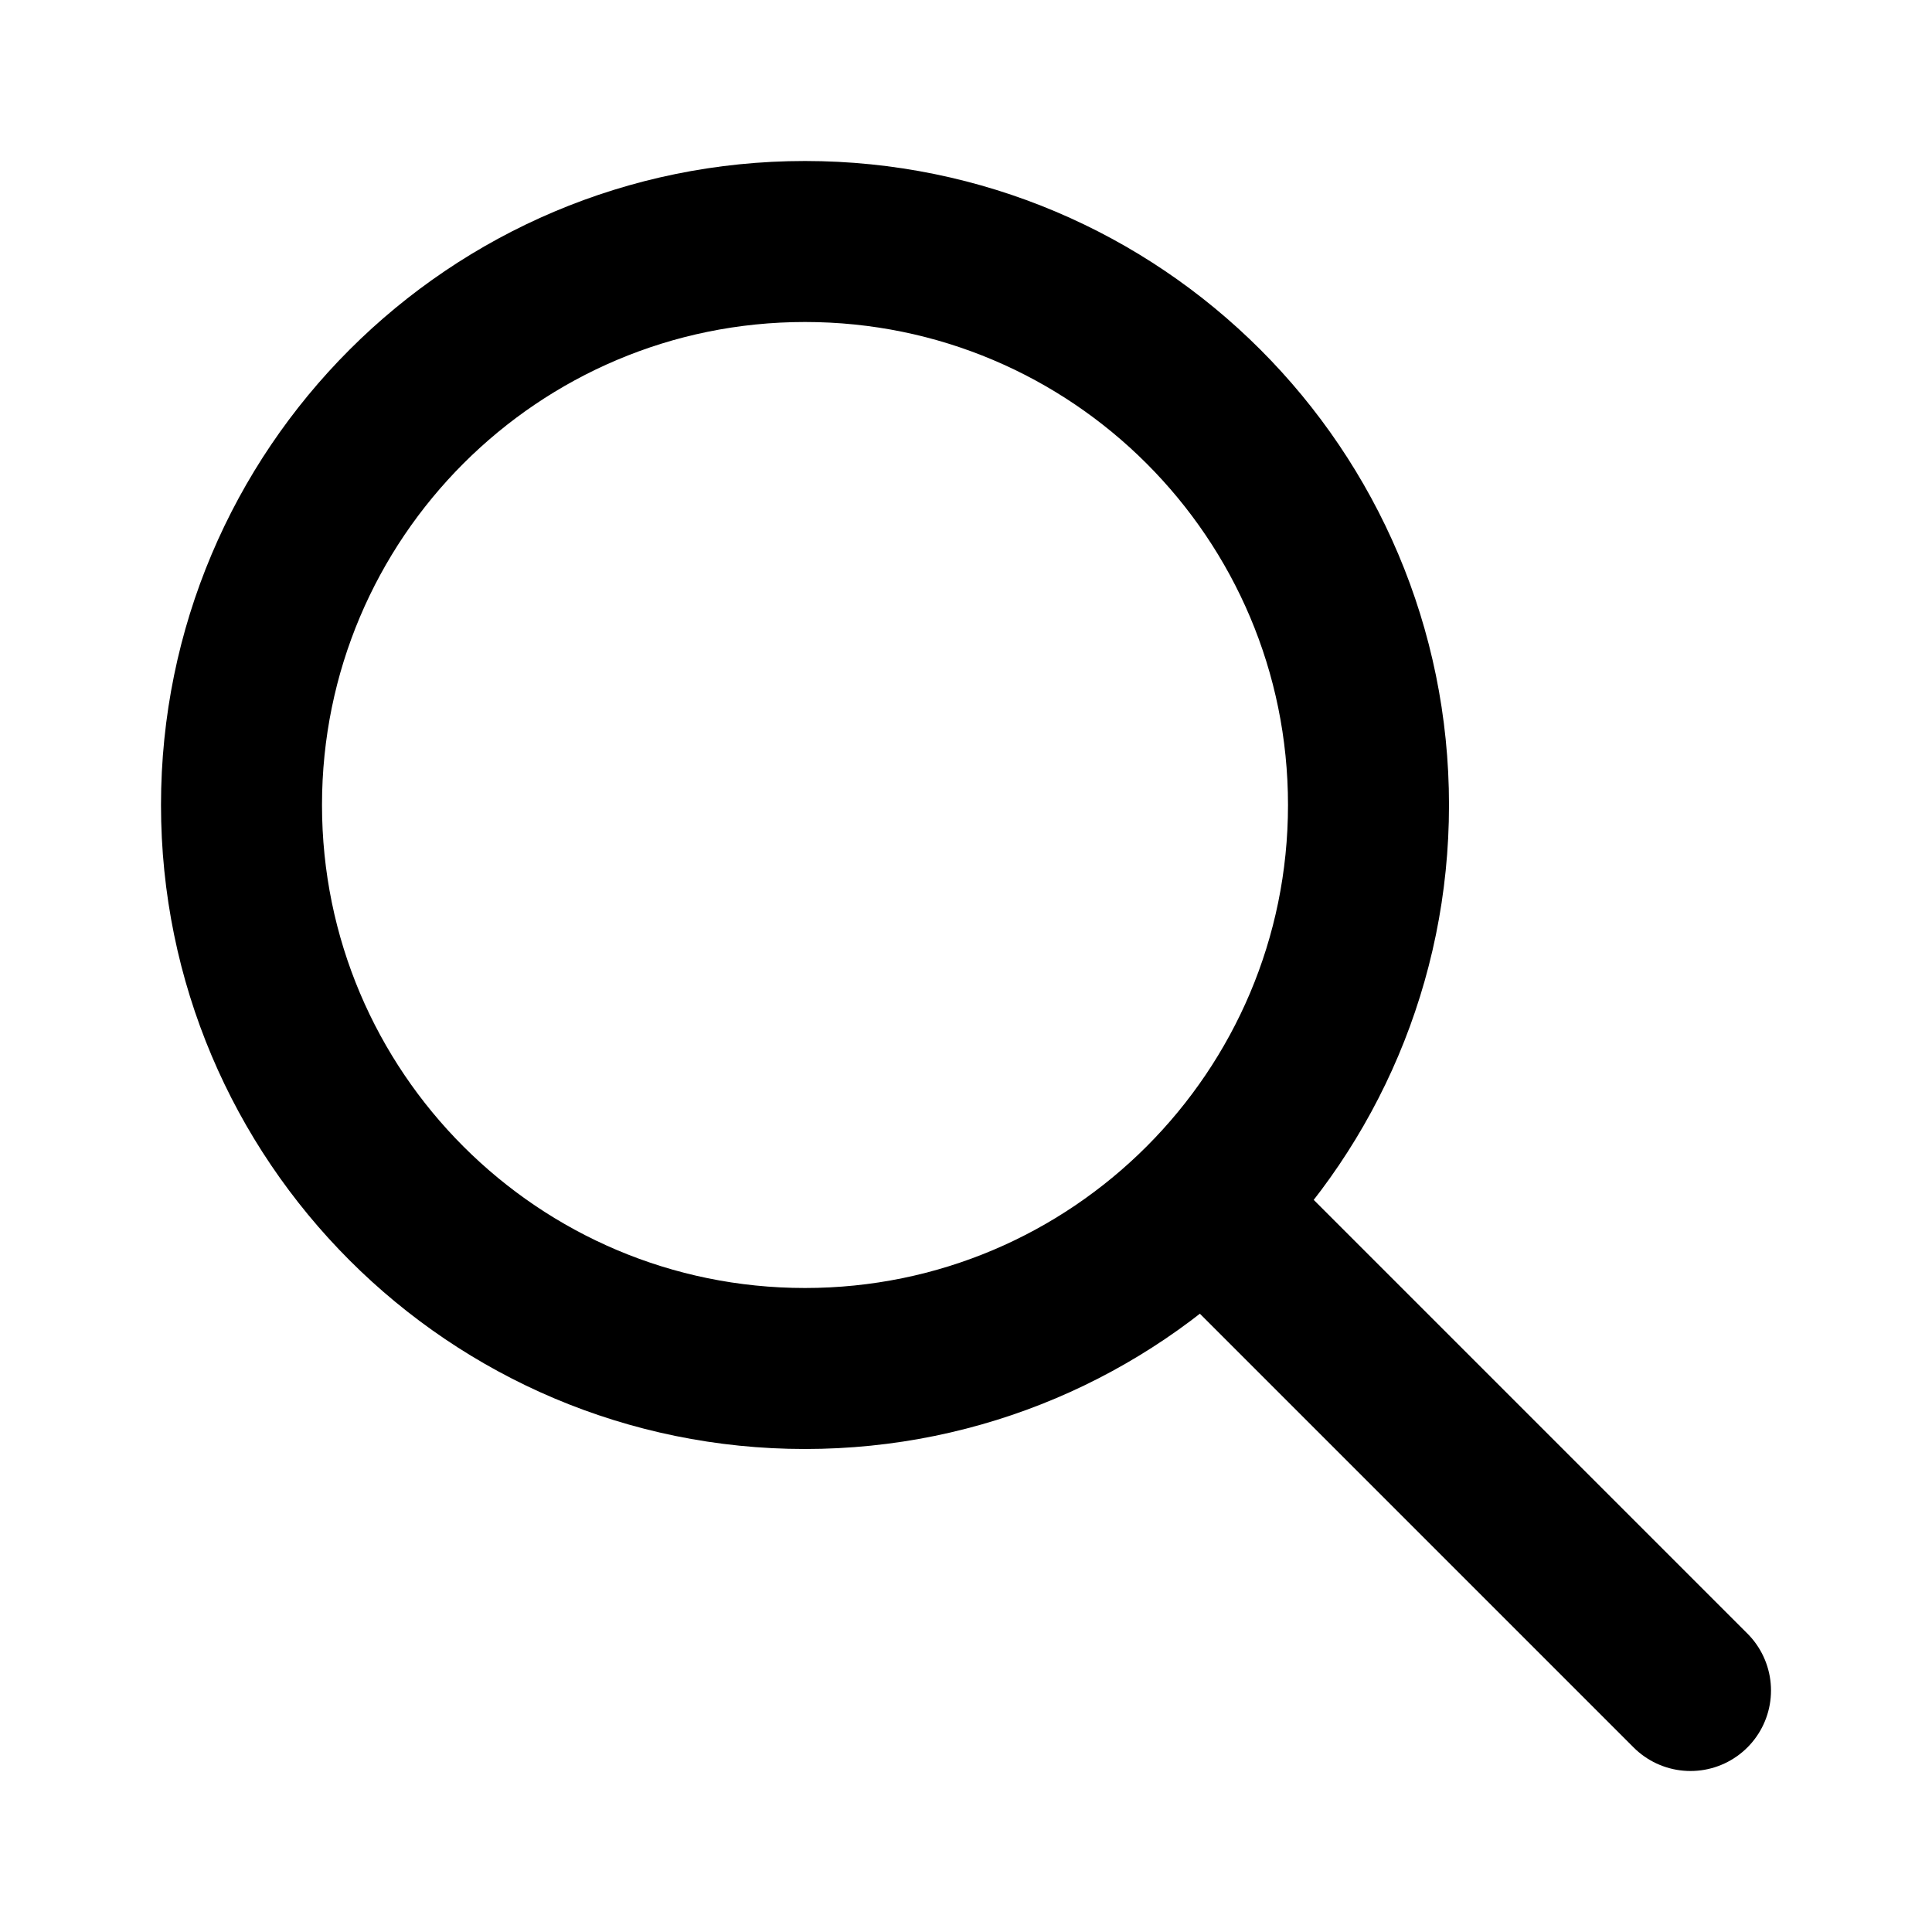
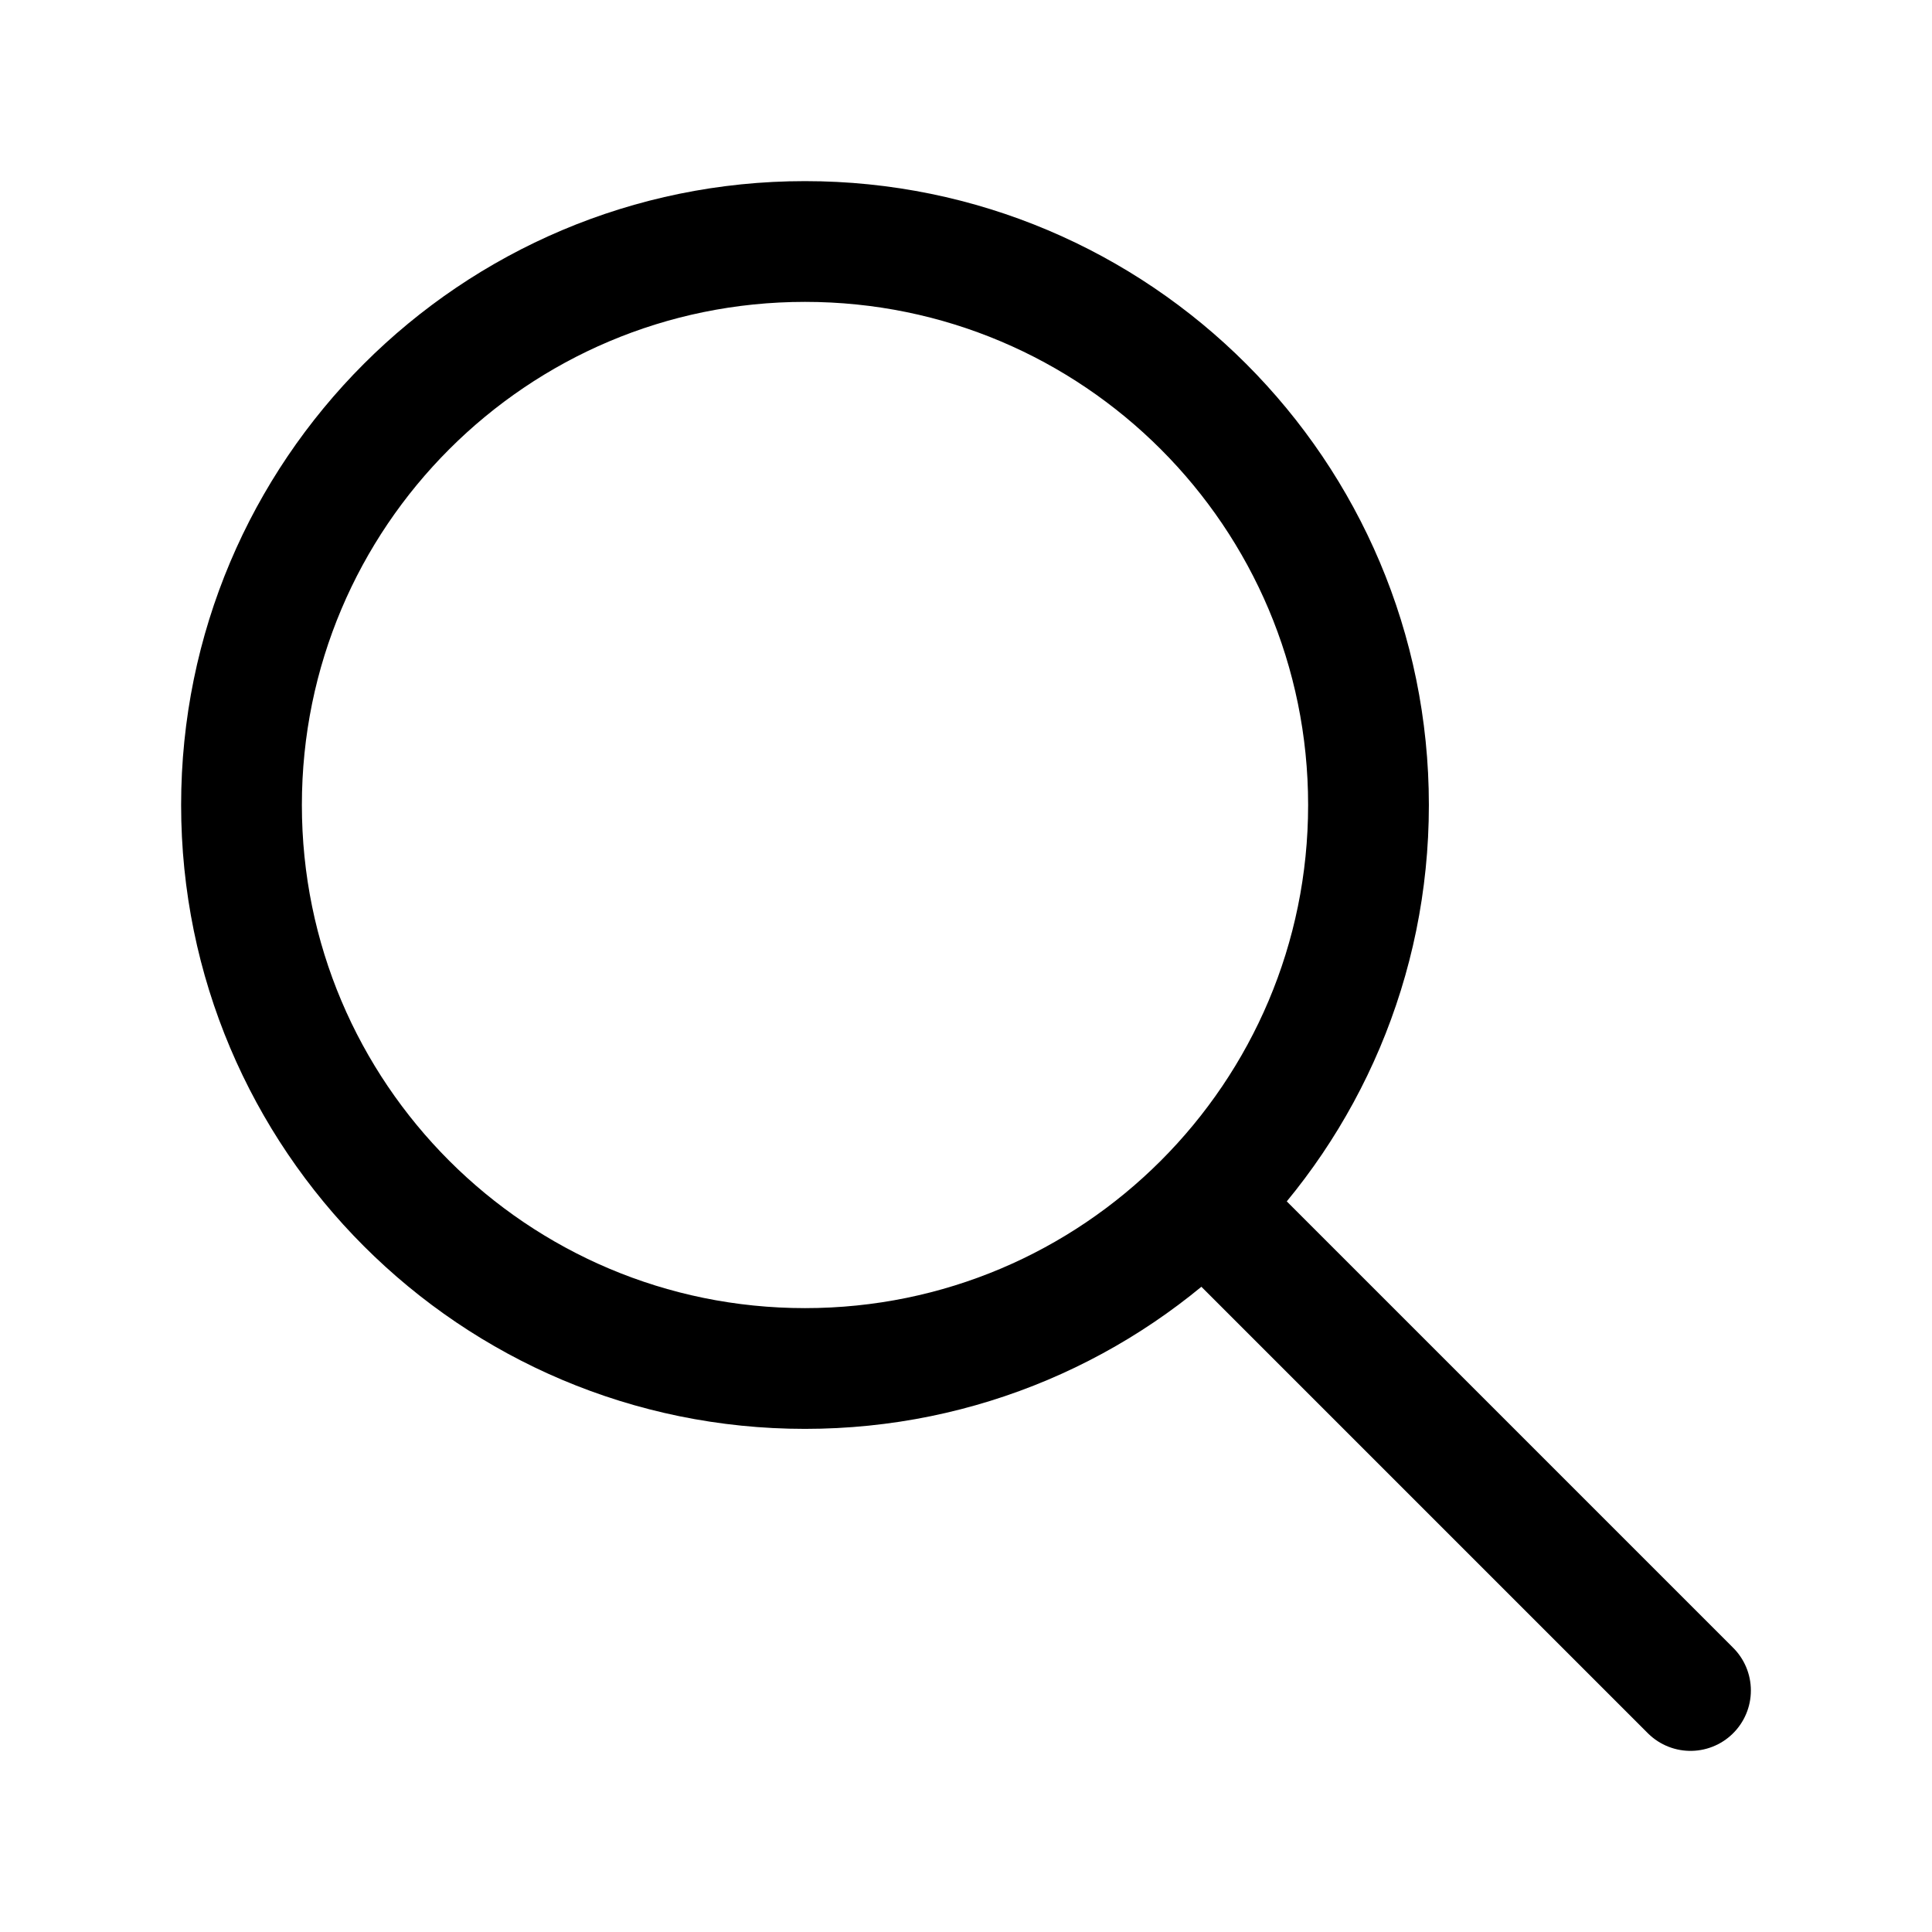
- <svg xmlns="http://www.w3.org/2000/svg" width="24" height="24" viewBox="0 0 24 24" fill="none" stroke="currentColor" stroke-width="2" stroke-linecap="round" stroke-linejoin="round" class="icon icon-tabler icons-tabler-outline icon-tabler-search">
-   <path stroke="none" d="M0 0h24v24H0z" fill="none" />
-   <path d="M10 10m-7 0a7 7 0 1 0 14 0a7 7 0 1 0 -14 0" />
-   <path d="M21 21l-6 -6" />
+ <svg xmlns="http://www.w3.org/2000/svg" width="24" height="24" viewBox="0 0 24 24" fill="none" stroke="currentColor" stroke-width="1.5" stroke-linecap="round" stroke-linejoin="round">
+   <circle cx="10" cy="10" r="7" />
+   <path d="M21 21l-6-6" />
</svg>
